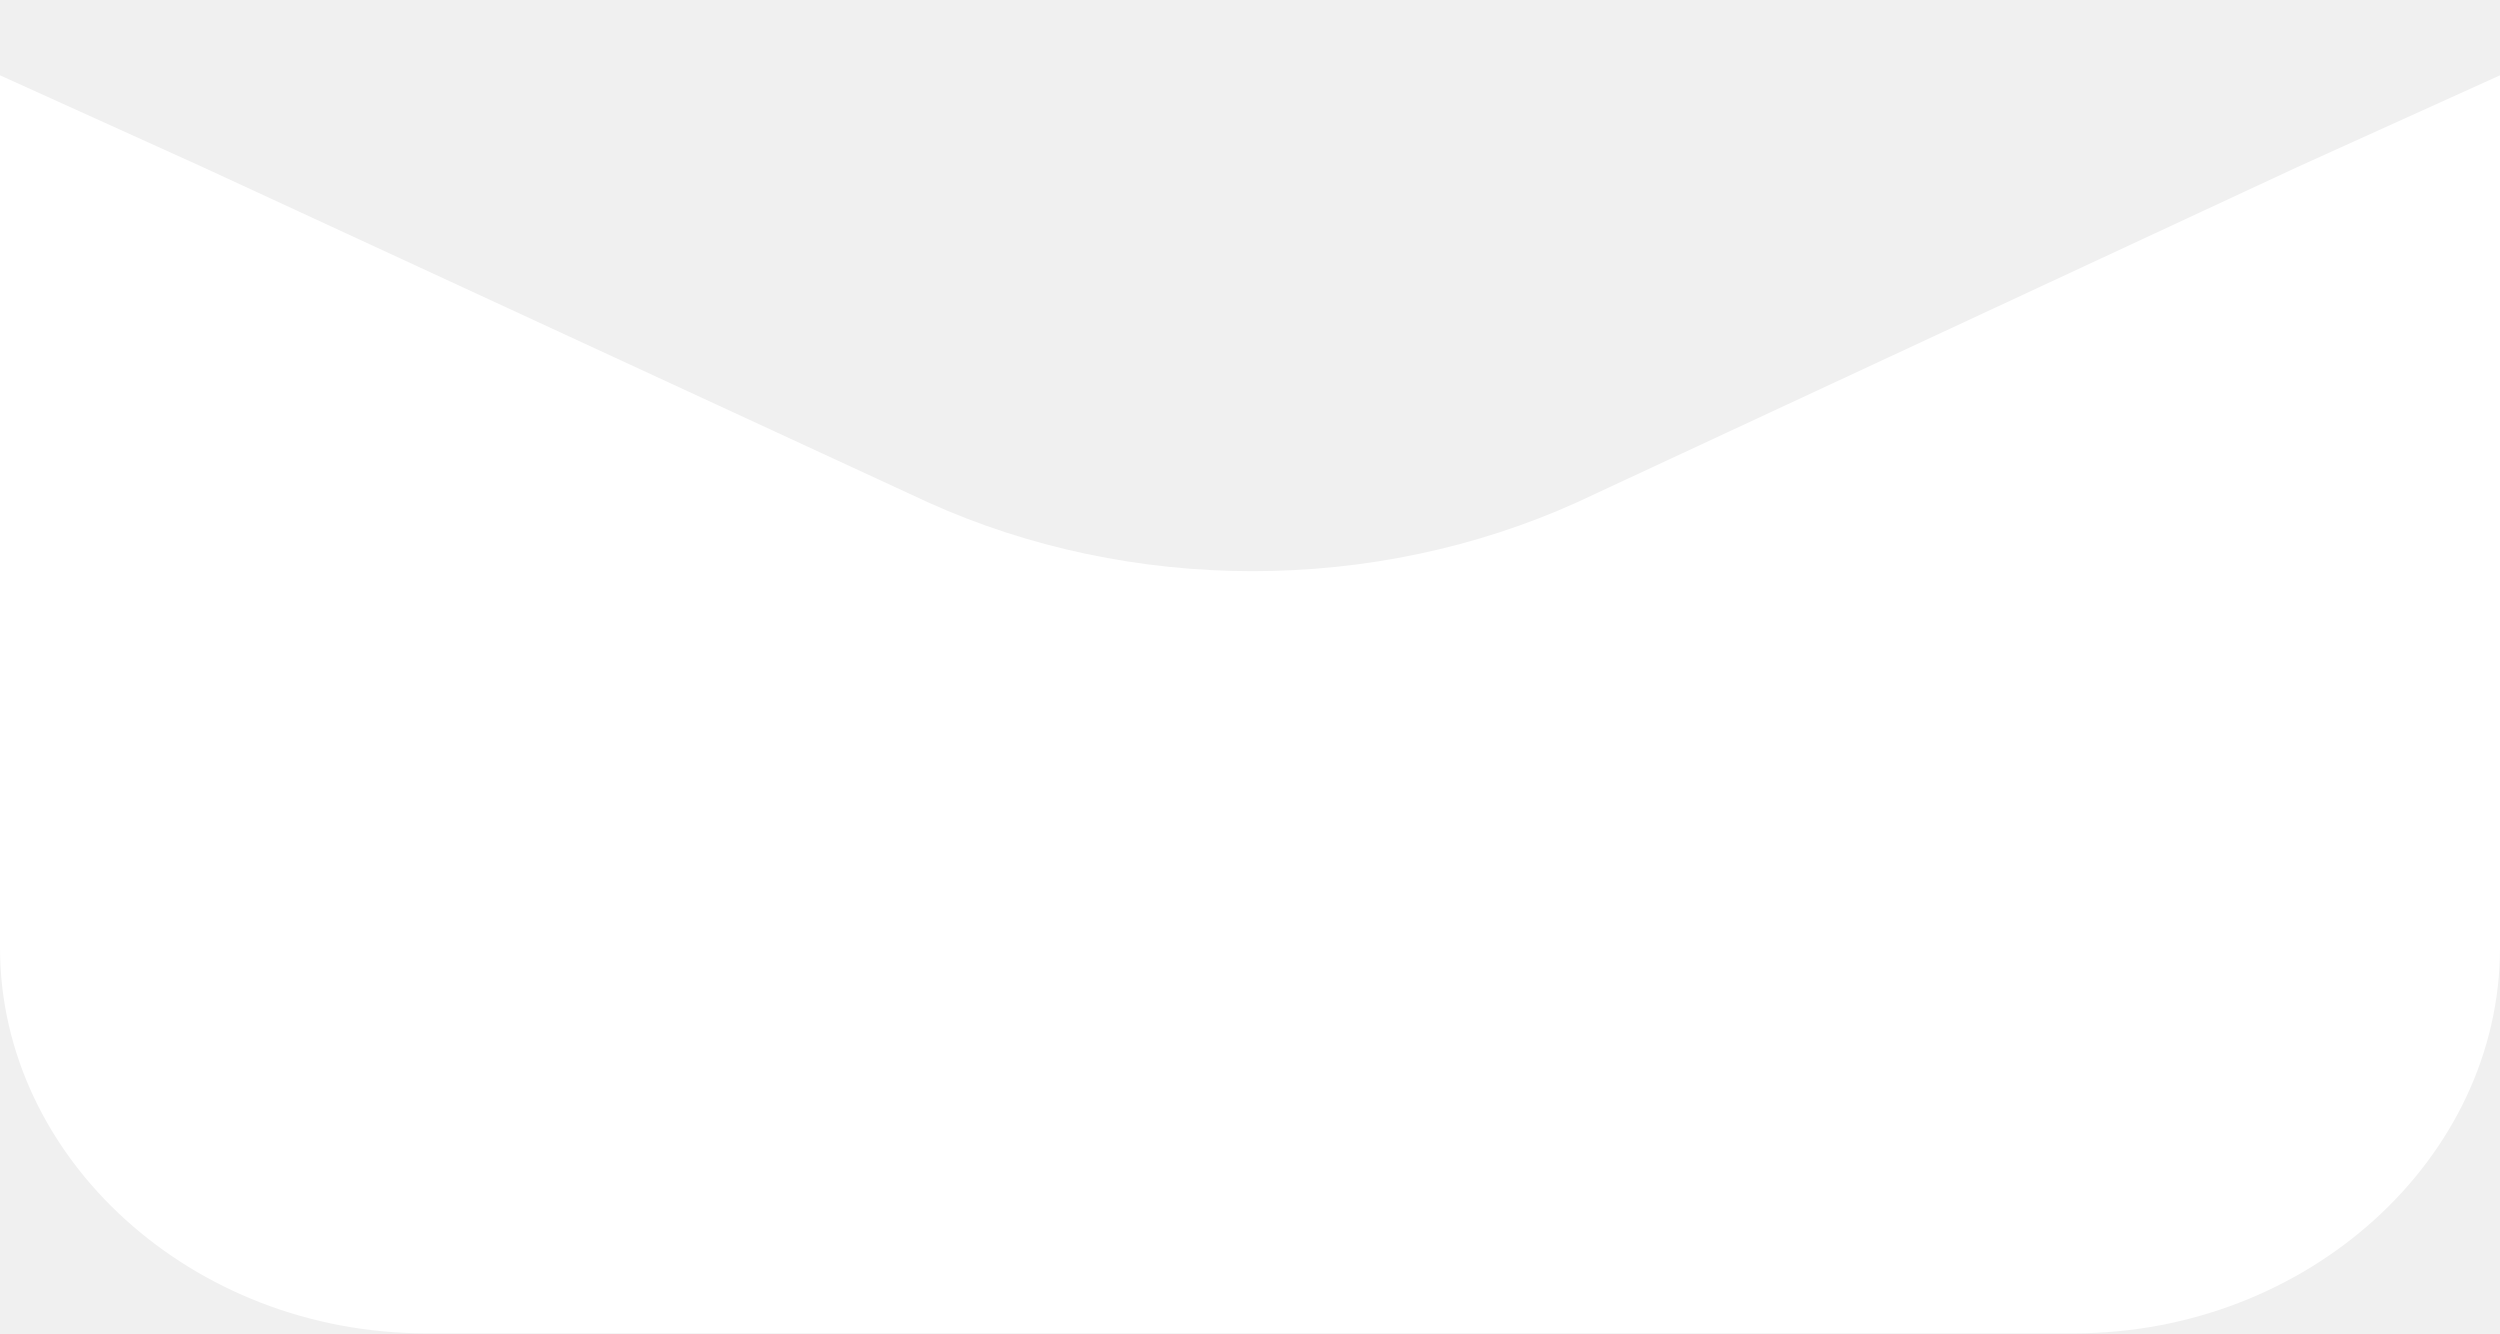
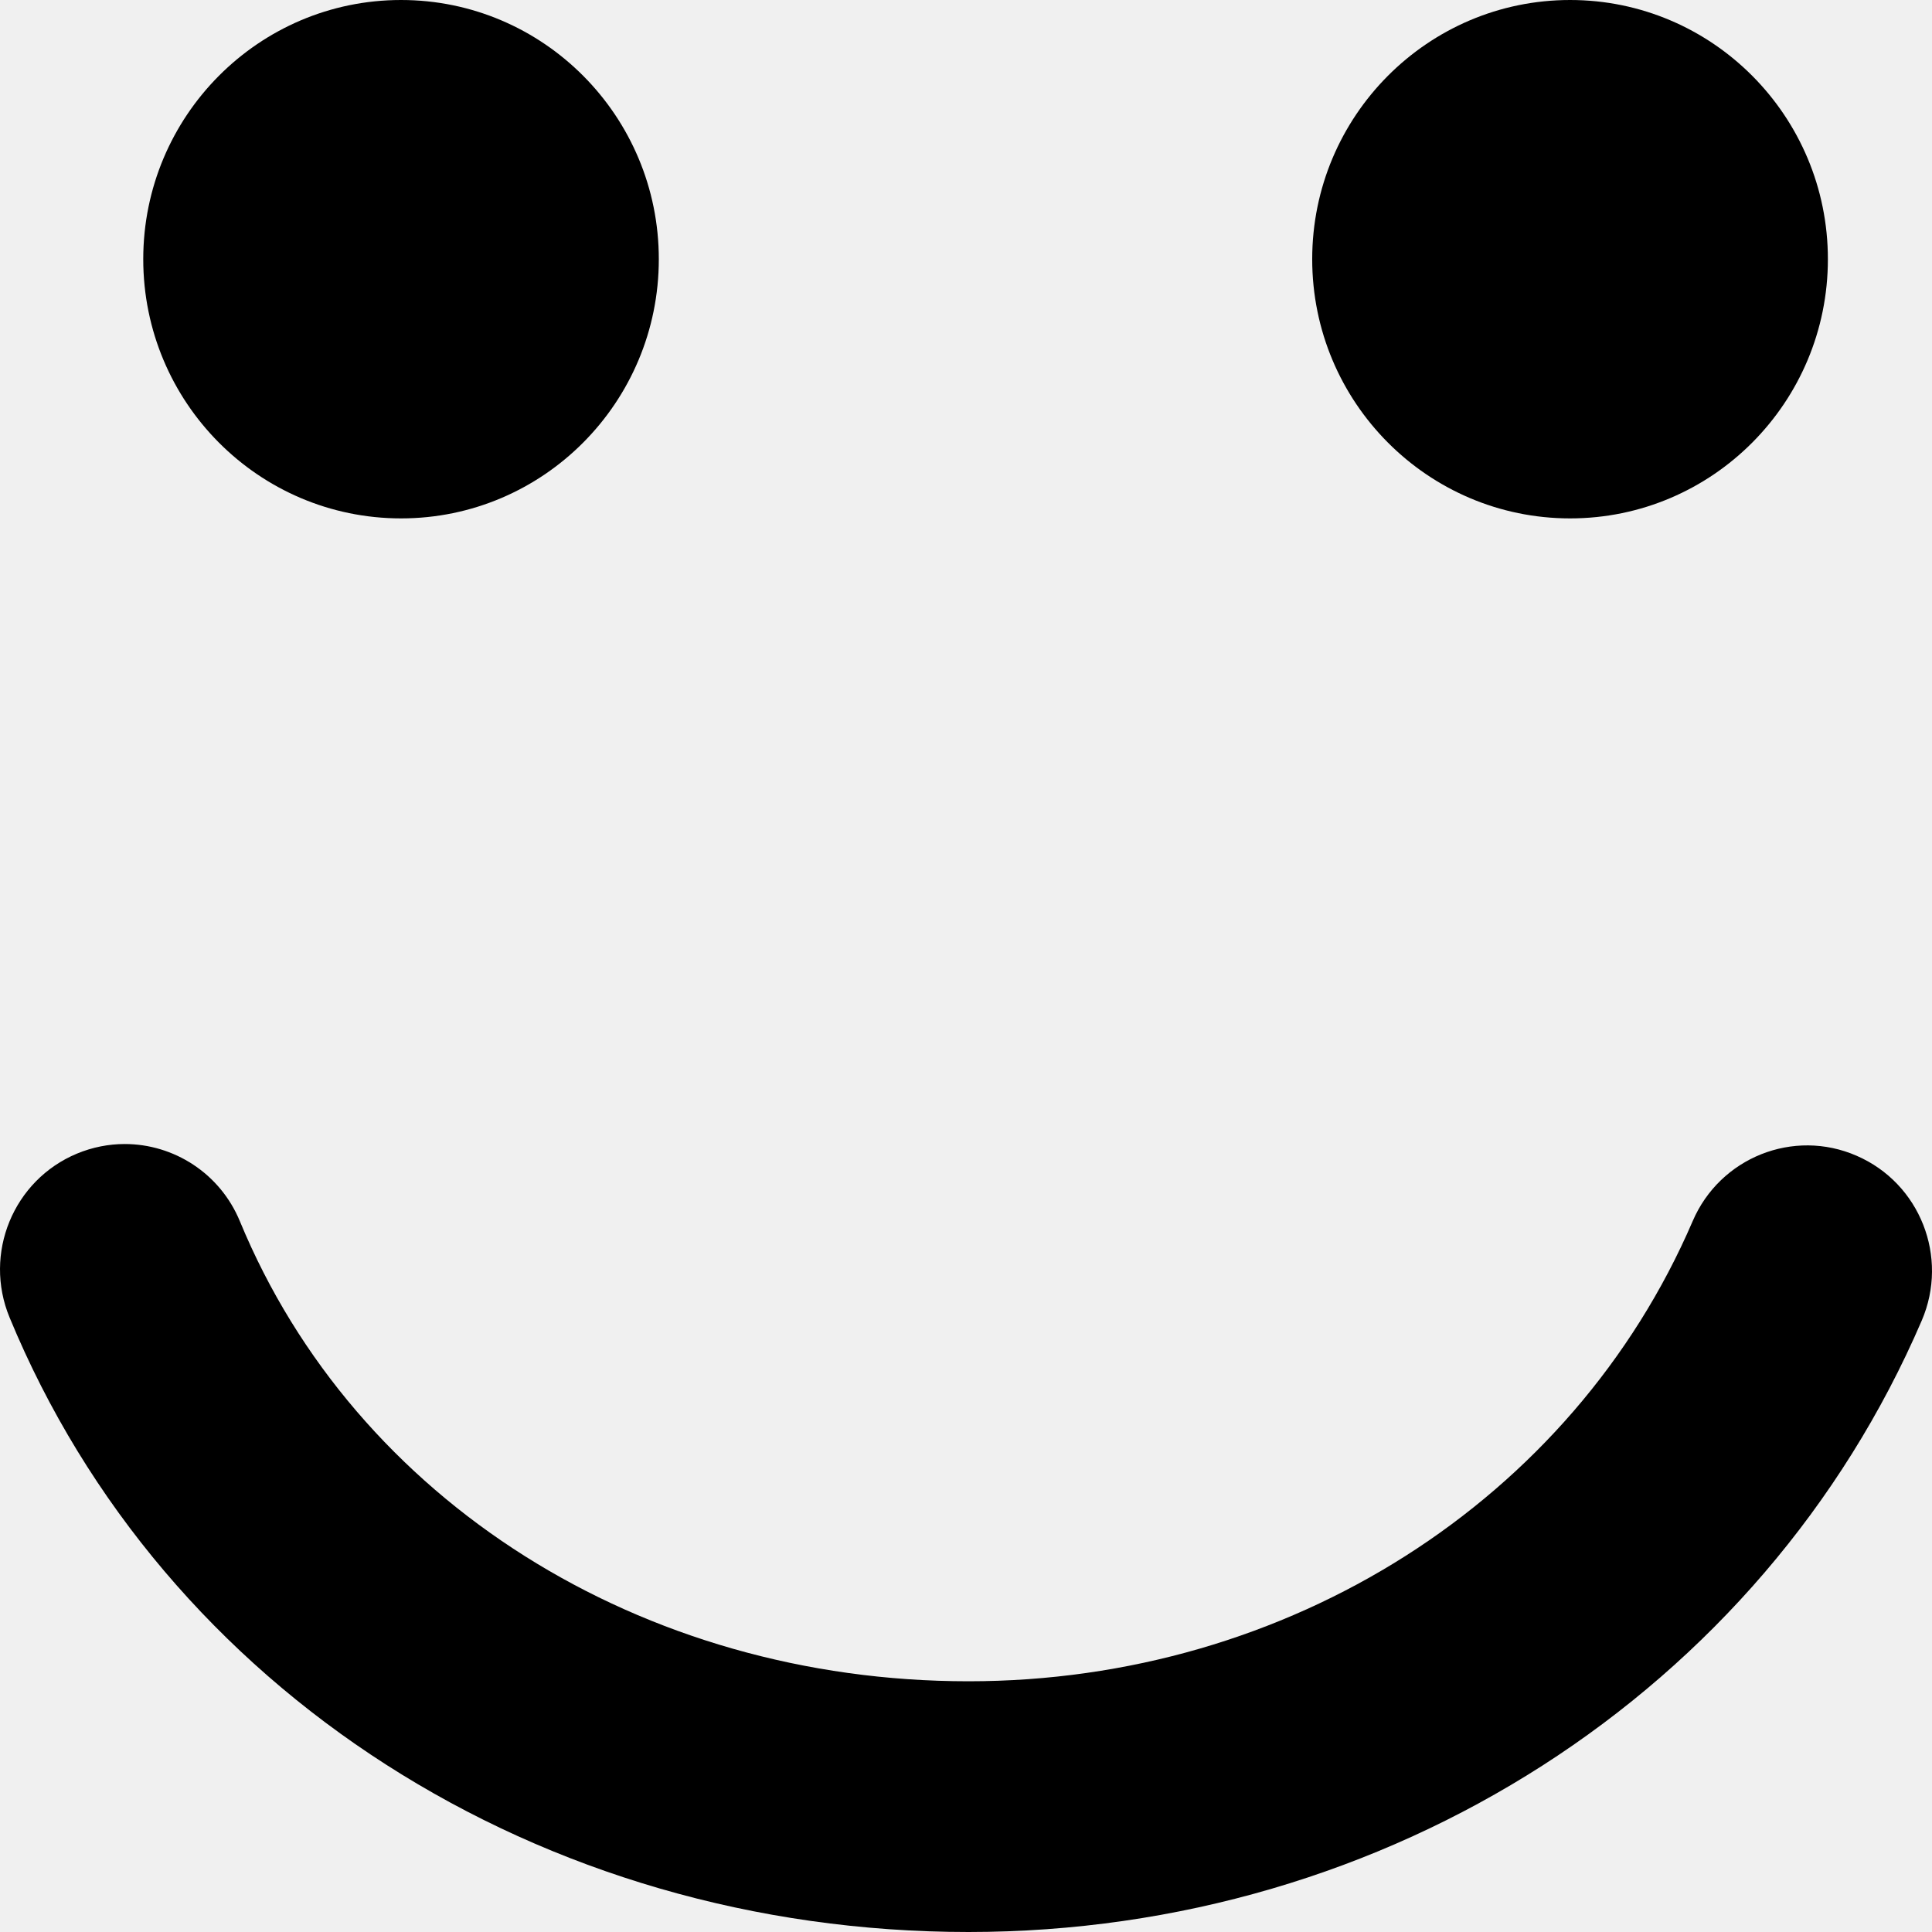
- <svg xmlns="http://www.w3.org/2000/svg" width="15" height="8" viewBox="0 0 15 8" fill="none">
-   <path d="M9.462 3.014C8.854 3.289 8.185 3.427 7.515 3.427C6.846 3.427 6.176 3.289 5.568 3.014L1.217 1.003L0 0.452V5.686C0 6.953 1.156 8 2.556 8H12.444C13.844 8 15 6.953 15 5.686V0.452L13.783 1.003L9.462 3.014Z" fill="white" />
+ <svg xmlns="http://www.w3.org/2000/svg" width="62" height="62" viewBox="0 0 62 62" fill="none">
+   <path d="M4.597 8.317C4.597 3.726 8.302 0 12.87 0C17.437 0 21.142 3.724 21.142 8.317C21.142 12.912 17.437 16.636 12.87 16.636C8.302 16.635 4.597 12.912 4.597 8.317ZM42.11 8.317C42.11 3.726 45.819 0 50.386 0C54.953 0 58.659 3.724 58.659 8.317C58.659 12.912 54.954 16.636 50.386 16.636C45.82 16.635 42.11 12.912 42.11 8.317ZM61.67 42.38C56.543 54.299 44.535 62 31.079 62C17.336 62 5.257 54.26 0.308 42.281C-0.541 40.229 0.426 37.873 2.469 37.021C2.971 36.813 3.491 36.713 4.003 36.713C5.572 36.713 7.061 37.647 7.7 39.196C11.405 48.162 20.582 53.954 31.079 53.954C41.339 53.954 50.462 48.158 54.321 39.185C55.199 37.145 57.555 36.205 59.582 37.09C61.614 37.971 62.548 40.34 61.67 42.38Z" fill="black" />
</svg>
